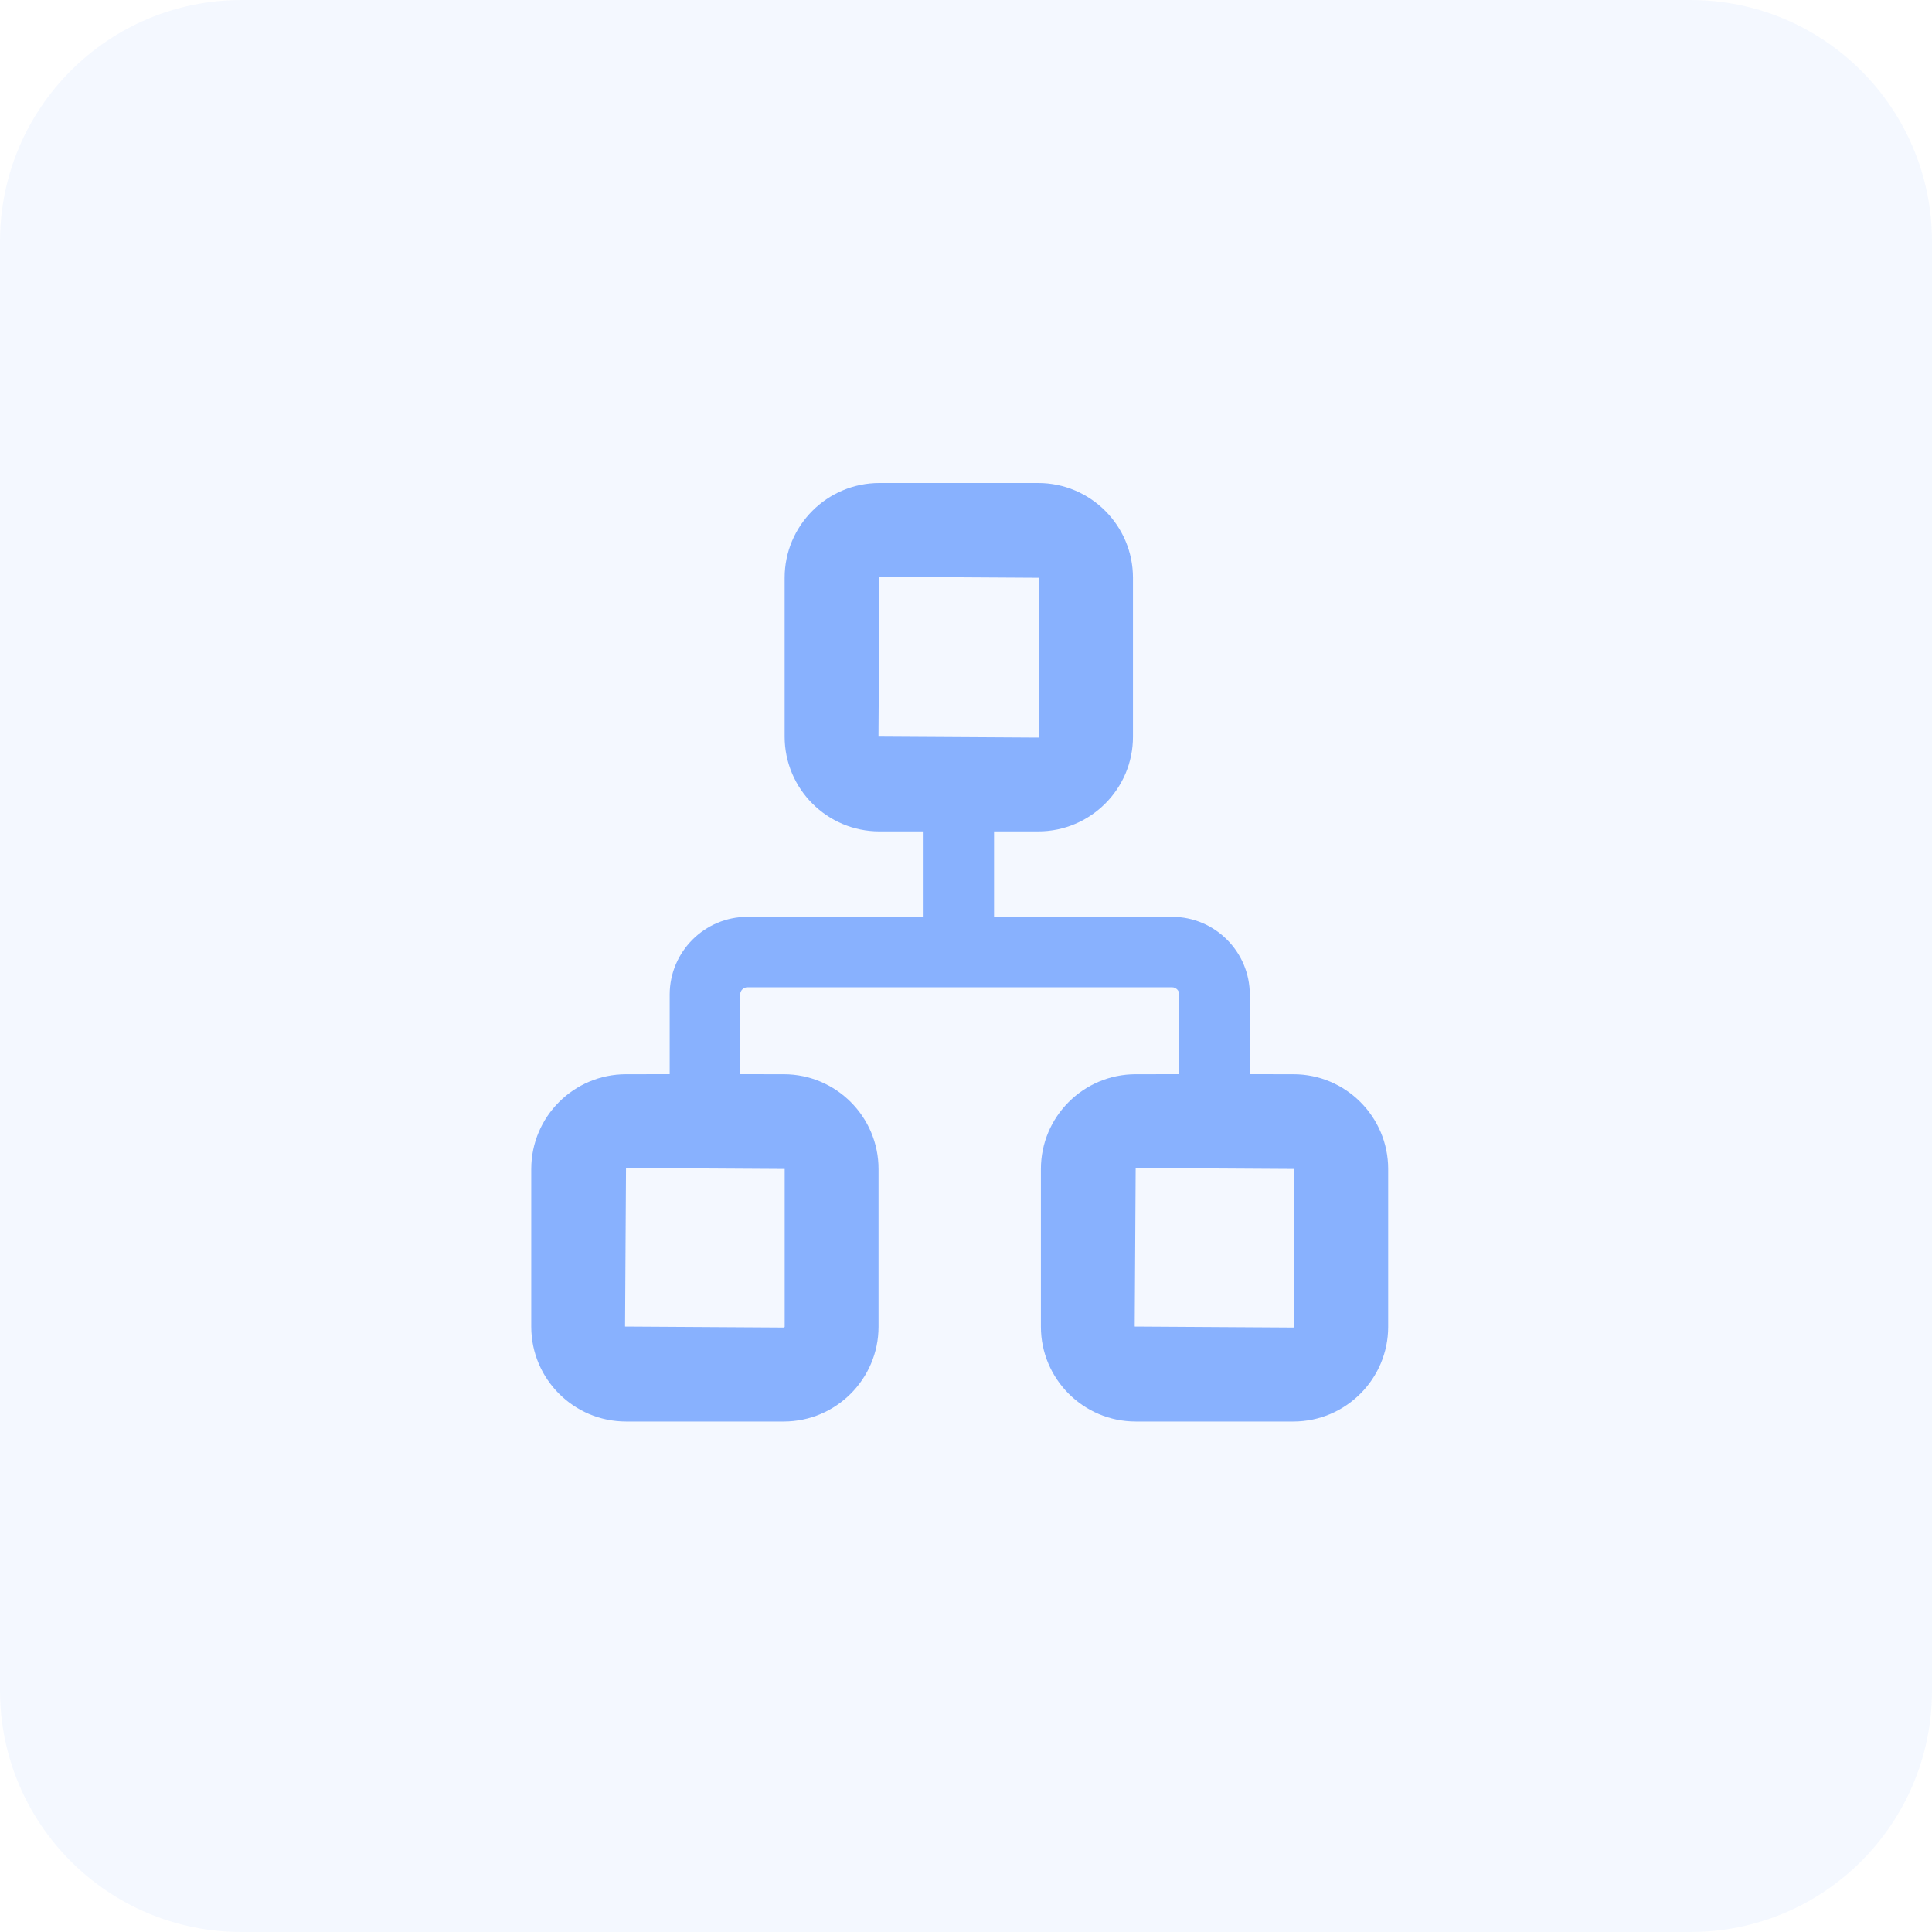
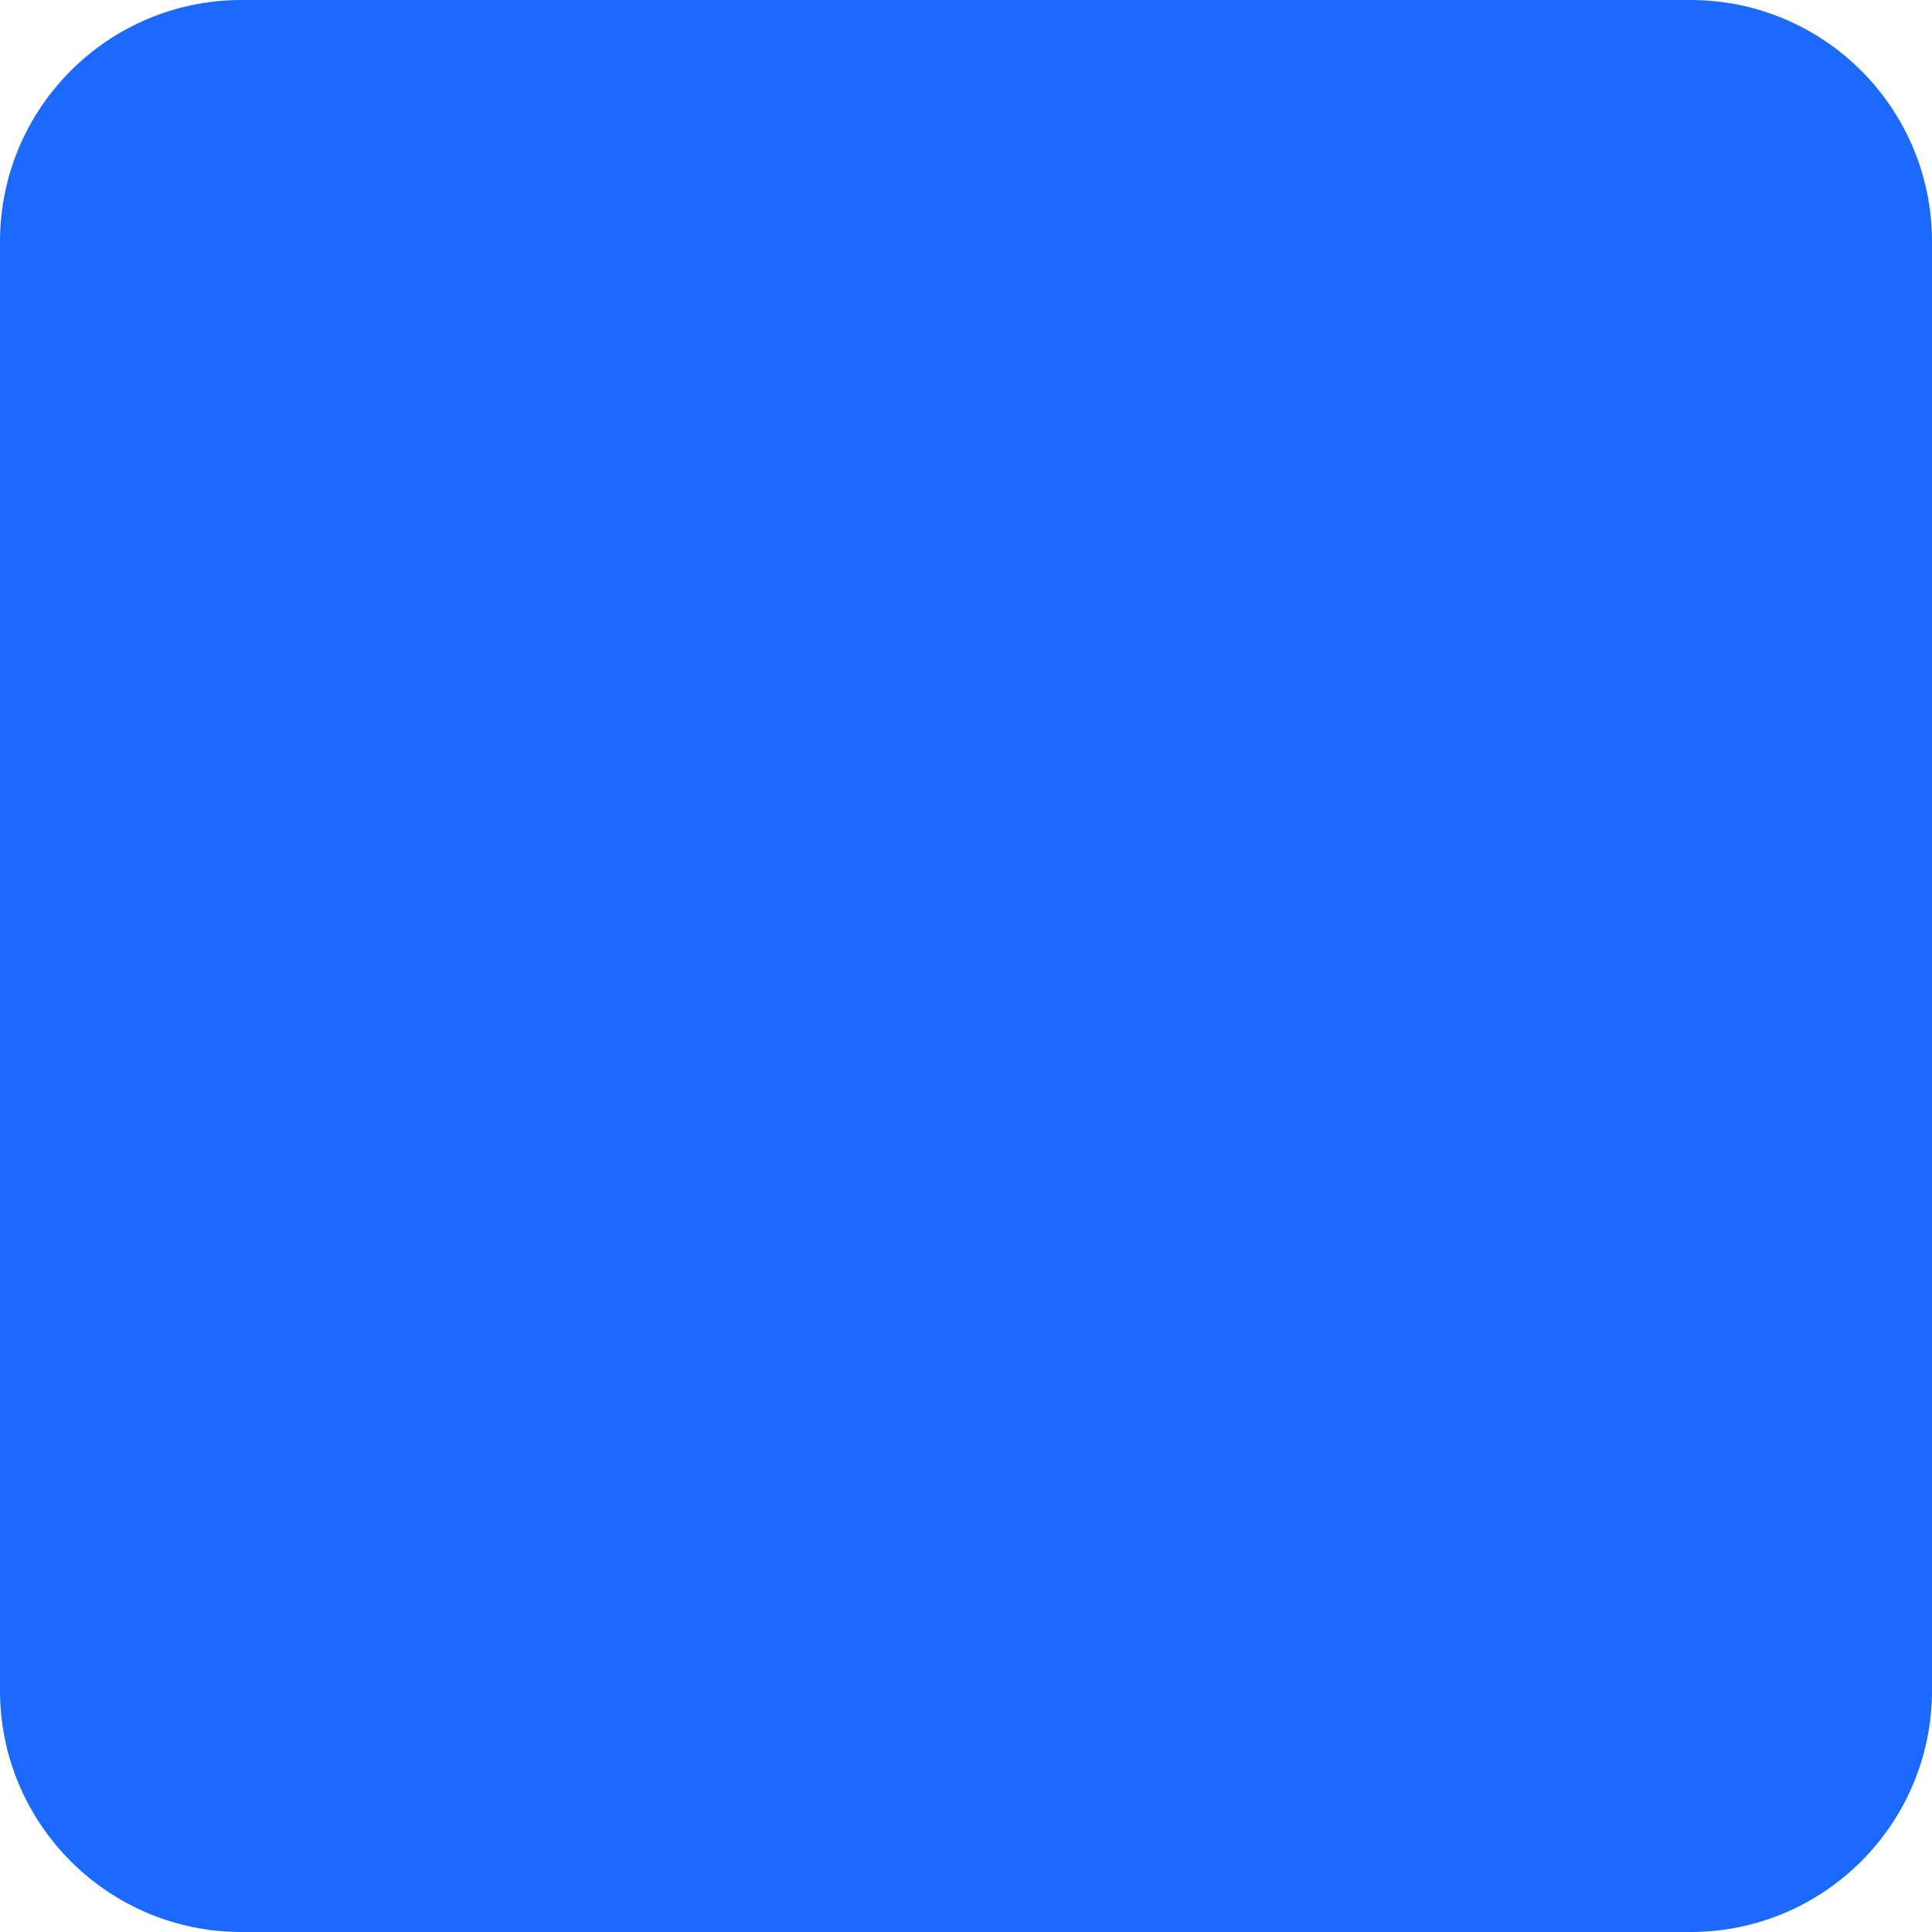
<svg xmlns="http://www.w3.org/2000/svg" height="40" viewBox="0 0 40 40" width="40">
  <g fill="#1c6afd" fill-rule="evenodd">
-     <rect fill-opacity=".05" height="40" rx="5" width="40" />
+     <rect fillOpacity=".05" height="40" rx="5" width="40" />
    <path d="m21.495 10c1.083 0 1.962.881 1.962 1.962v3.289c.002 1.081-.879 1.962-1.962 1.962l-.914-0v1.768l3.685.001c.887 0 1.61.723 1.61 1.61l-0 1.648.903.001c1.083 0 1.962.881 1.962 1.962v3.266c0 1.081-.881 1.962-1.962 1.962h-3.266c-1.083 0-1.962-.881-1.962-1.962v-3.266c0-1.083.881-1.962 1.962-1.962l.902-.001.001-1.648c0-.085-.069-.152-.152-.152h-8.788c-.085 0-.152.069-.152.152l-0 1.648.903.001c1.083 0 1.962.881 1.962 1.962v3.266c0 1.081-.881 1.962-1.962 1.962h-3.266c-1.083 0-1.962-.881-1.962-1.962v-3.266c0-1.083.881-1.962 1.962-1.962l.904-.001 0-1.648c0-.887.723-1.61 1.61-1.61l3.647-.001v-1.768l-.915 0c-1.083 0-1.962-.881-1.962-1.962v-3.289c0-1.083.881-1.962 1.962-1.962zm-8.534 14.182-.02 3.283 3.285.02c.011 0 .02-.009.02-.02v-3.263zm10.552 0-.02 3.283 3.283.02c.011 0 .02-.009.02-.02v-3.263zm-5.305-12.24-.02 3.309 3.307.02c.011 0 .02-.009.02-.02v-3.289z" fill-rule="nonzero" opacity=".5" />
  </g>
</svg>
